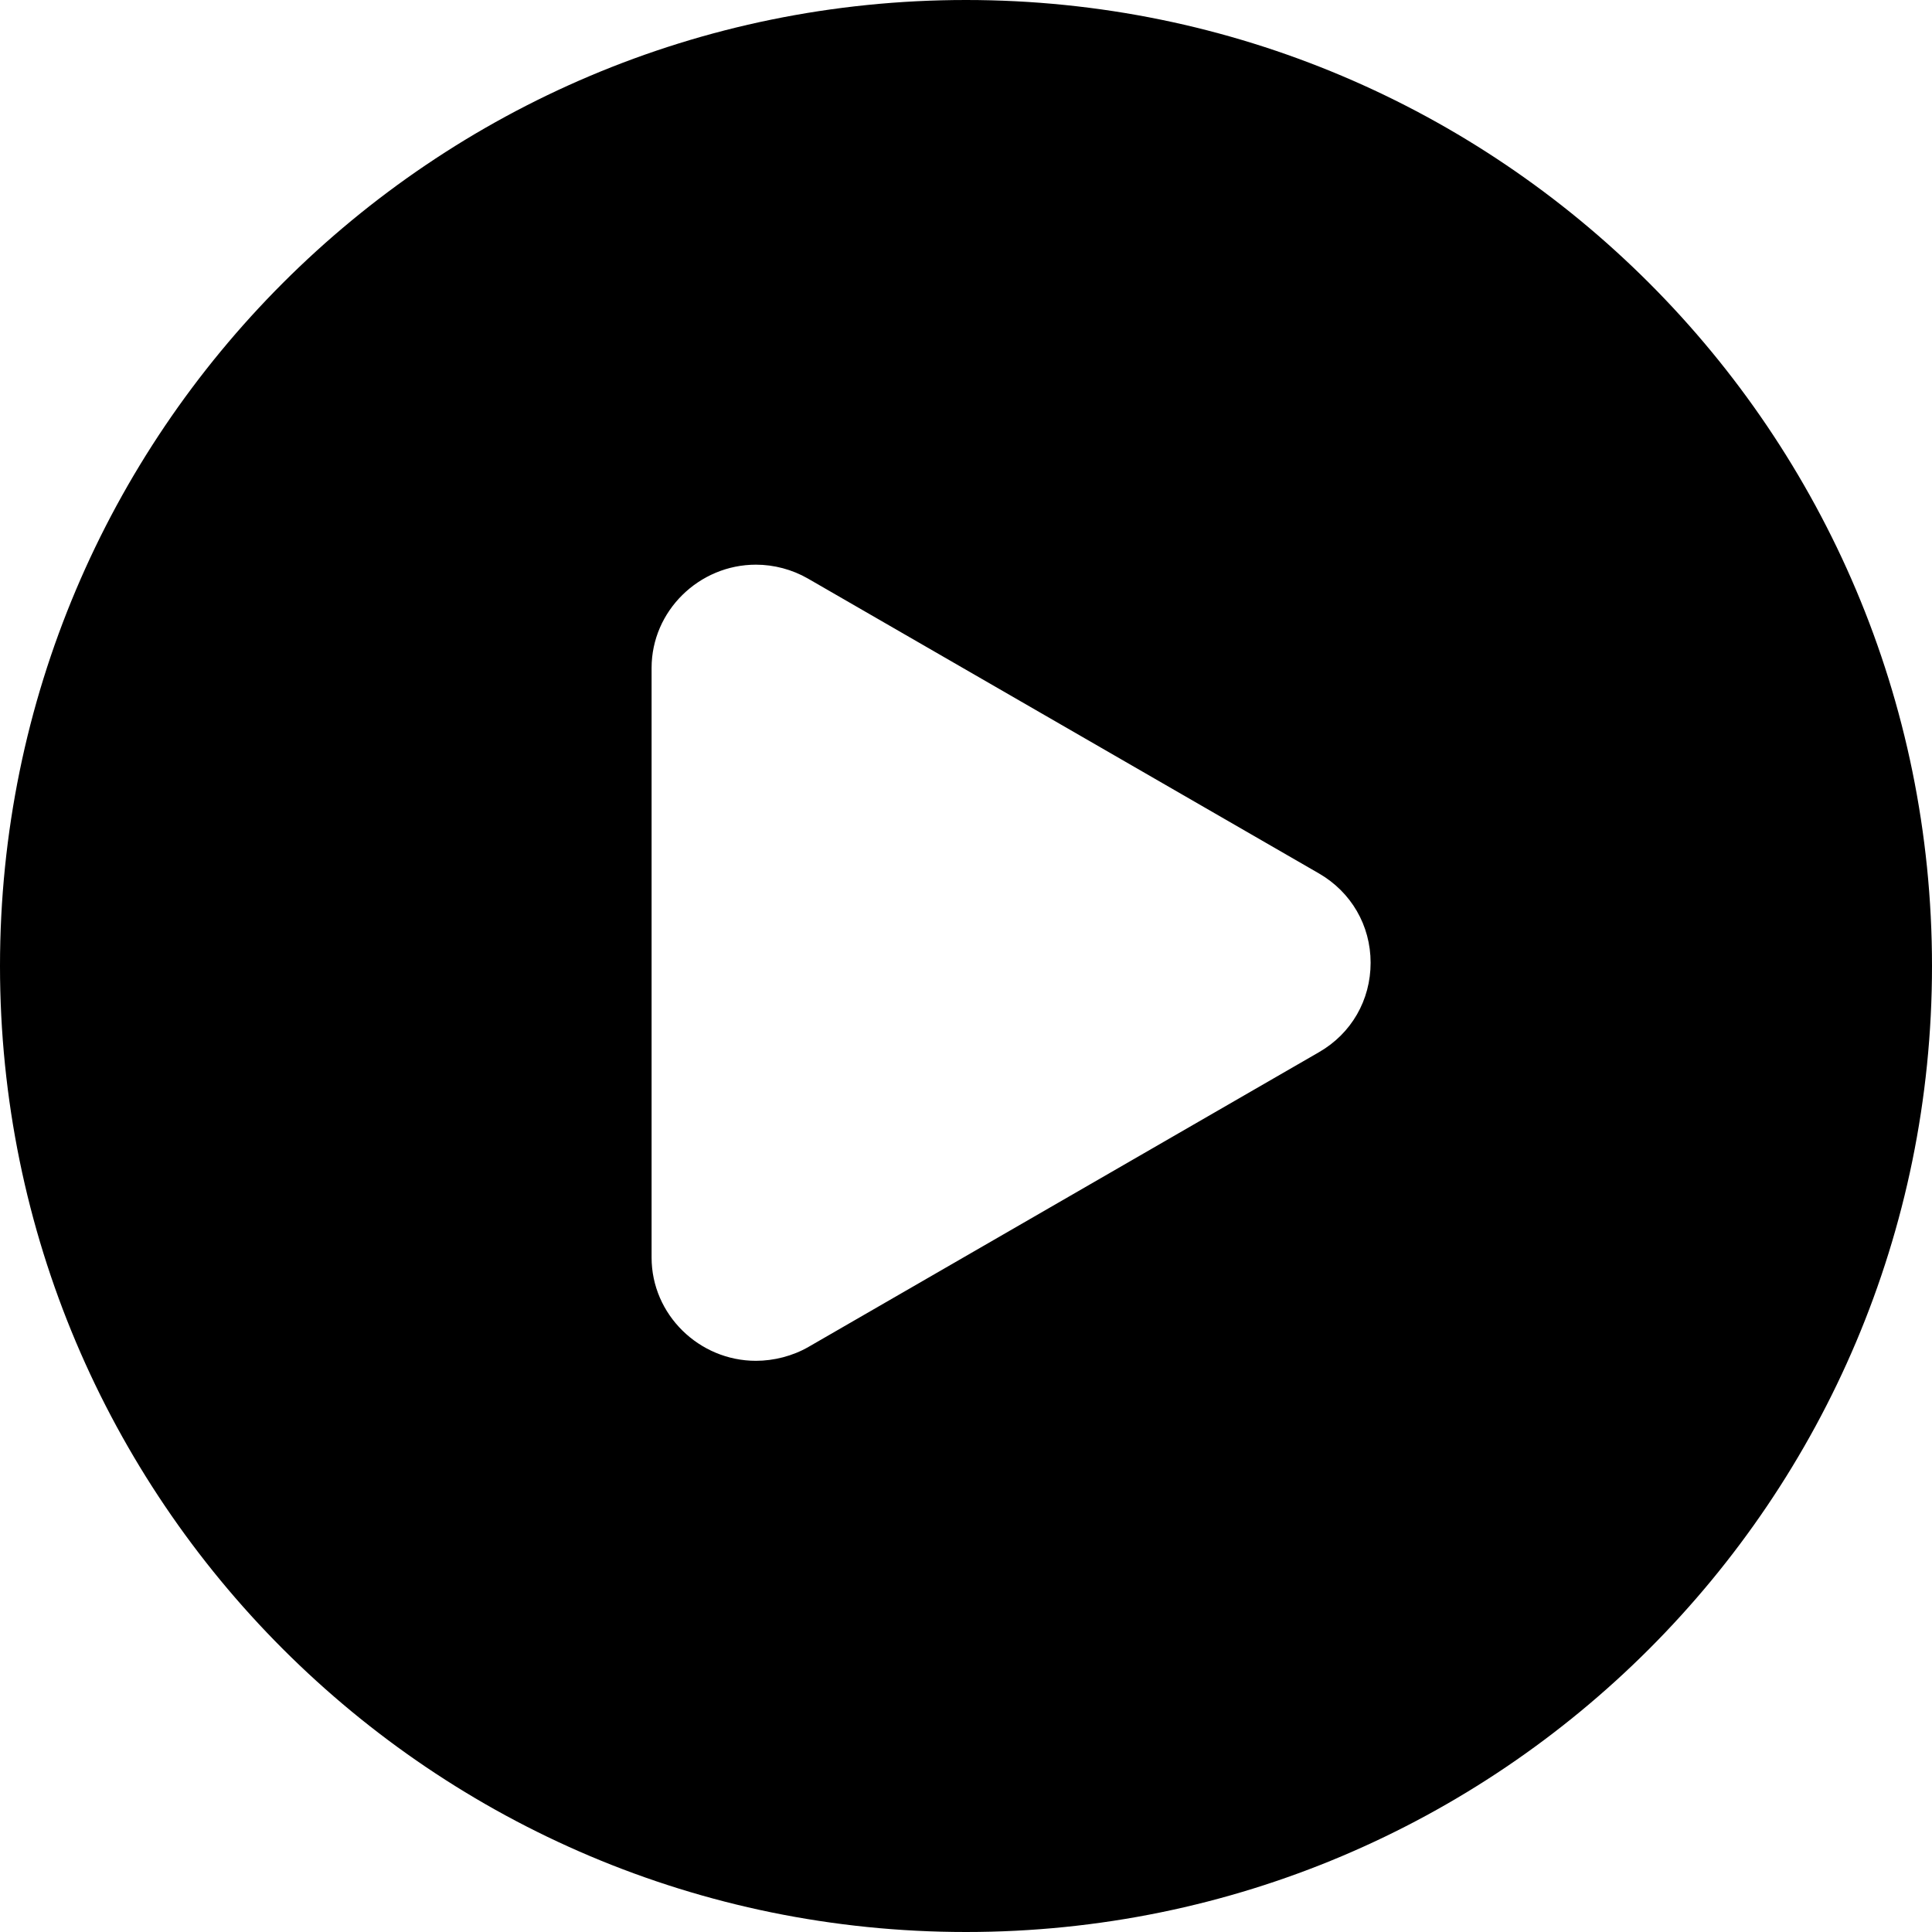
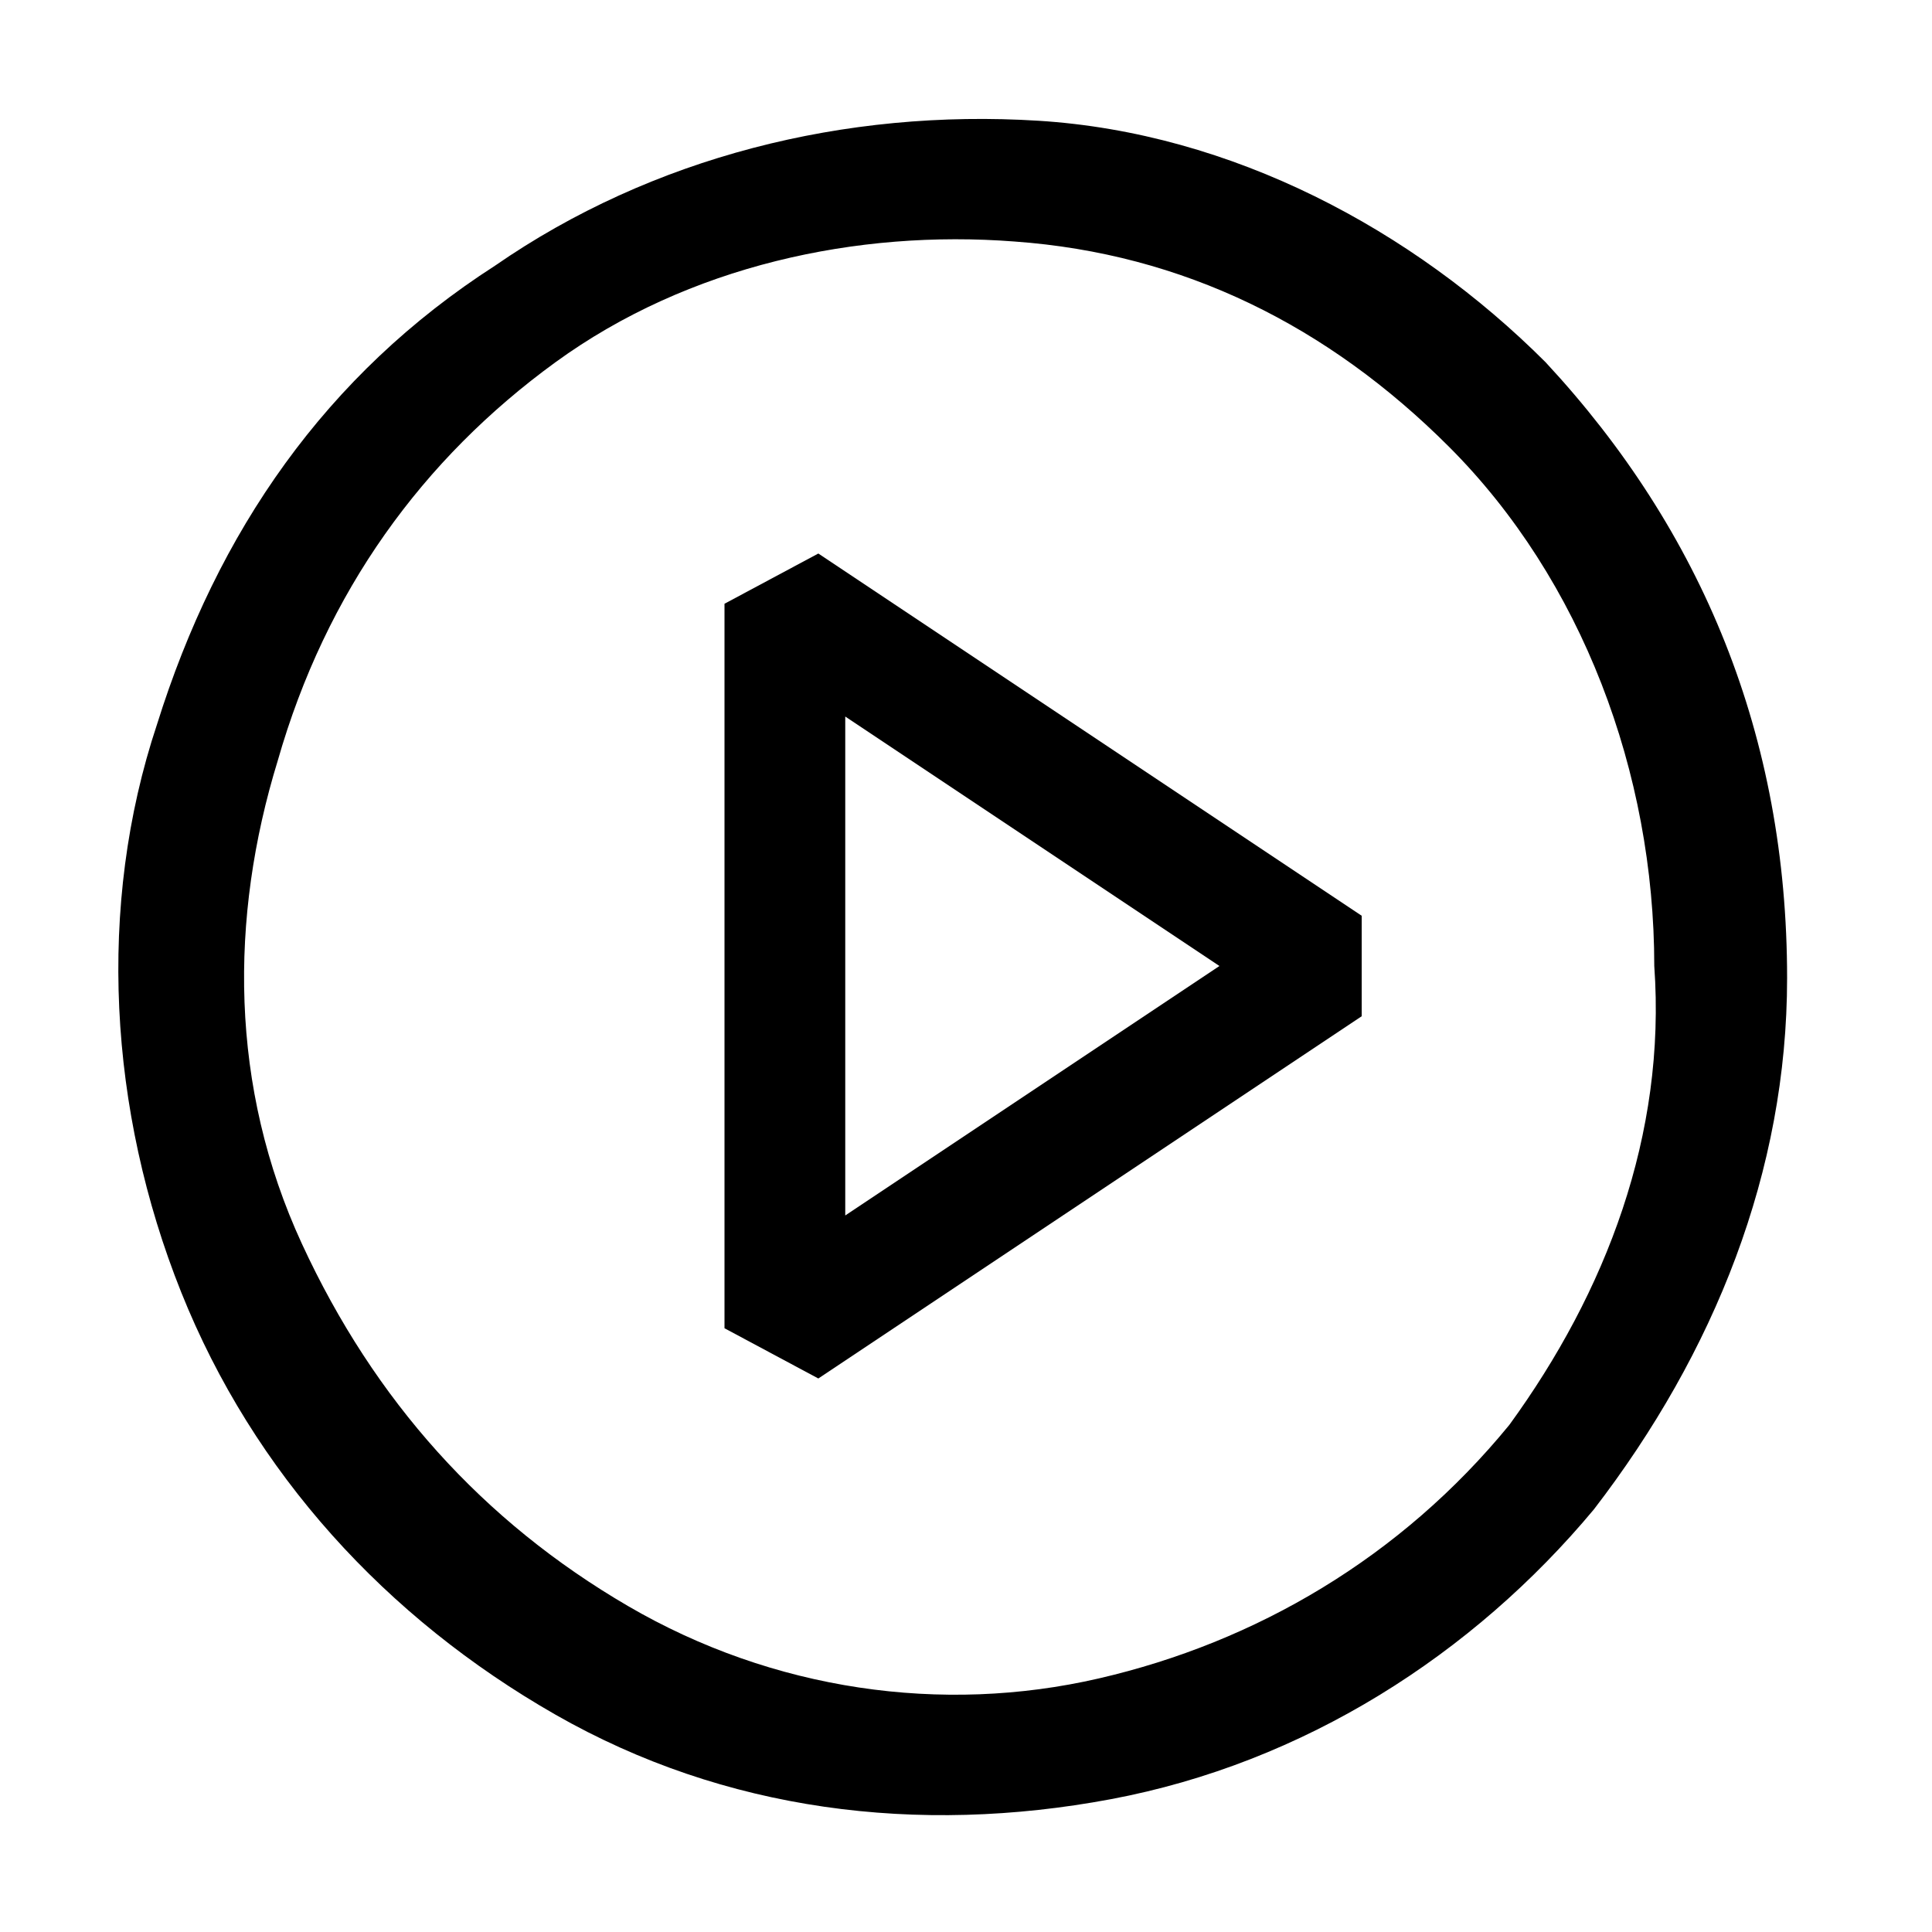
- <svg xmlns="http://www.w3.org/2000/svg" fill="#000000" height="800px" width="800px" version="1.1" id="Capa_1" viewBox="0 0 297 297" xml:space="preserve">
-   <path d="M148.5,0C66.486,0,0,66.486,0,148.5S66.486,297,148.5,297S297,230.514,297,148.5S230.514,0,148.5,0z M202.79,161.734  l-78.501,45.322c-2.421,1.398-5.326,2.138-8.083,2.138c-8.752,0-16.039-7.12-16.039-15.872v-90.645  c0-8.752,7.287-15.872,16.039-15.872c2.758,0,5.579,0.739,8.001,2.138l78.542,45.322c4.966,2.867,7.951,8.001,7.951,13.734  S207.756,158.867,202.79,161.734z" />
+ <svg xmlns="http://www.w3.org/2000/svg" width="16" height="16" viewBox="0 0 16 16" fill="currentColor">
+   <path fill-rule="evenodd" clip-rule="evenodd" d="M8.6 1c1.6.1 3.1.9 4.2 2 1.3 1.4 2 3.1 2 5.1 0 1.6-.6 3.1-1.6 4.4-1 1.2-2.4 2.1-4 2.4-1.6.3-3.2.1-4.6-.7-1.4-.8-2.5-2-3.1-3.5C.9 9.2.8 7.5 1.3 6c.5-1.6 1.4-2.9 2.8-3.8C5.4 1.3 7 .9 8.6 1zm.5 12.9c1.3-.3 2.5-1 3.4-2.1.8-1.1 1.3-2.4 1.2-3.8 0-1.6-.6-3.2-1.7-4.3-1-1-2.2-1.6-3.6-1.7-1.3-.1-2.7.2-3.8 1-1.1.8-1.9 1.9-2.3 3.3-.4 1.3-.4 2.7.2 4 .6 1.3 1.5 2.3 2.7 3 1.2.7 2.6.9 3.9.6z" />
+   <path fill-rule="evenodd" clip-rule="evenodd" d="M6 5l.777-.416 4.5 3v.832l-4.5 3L6 11V5zm1 .934v4.132L10.099 8 7 5.934z" />
</svg>
